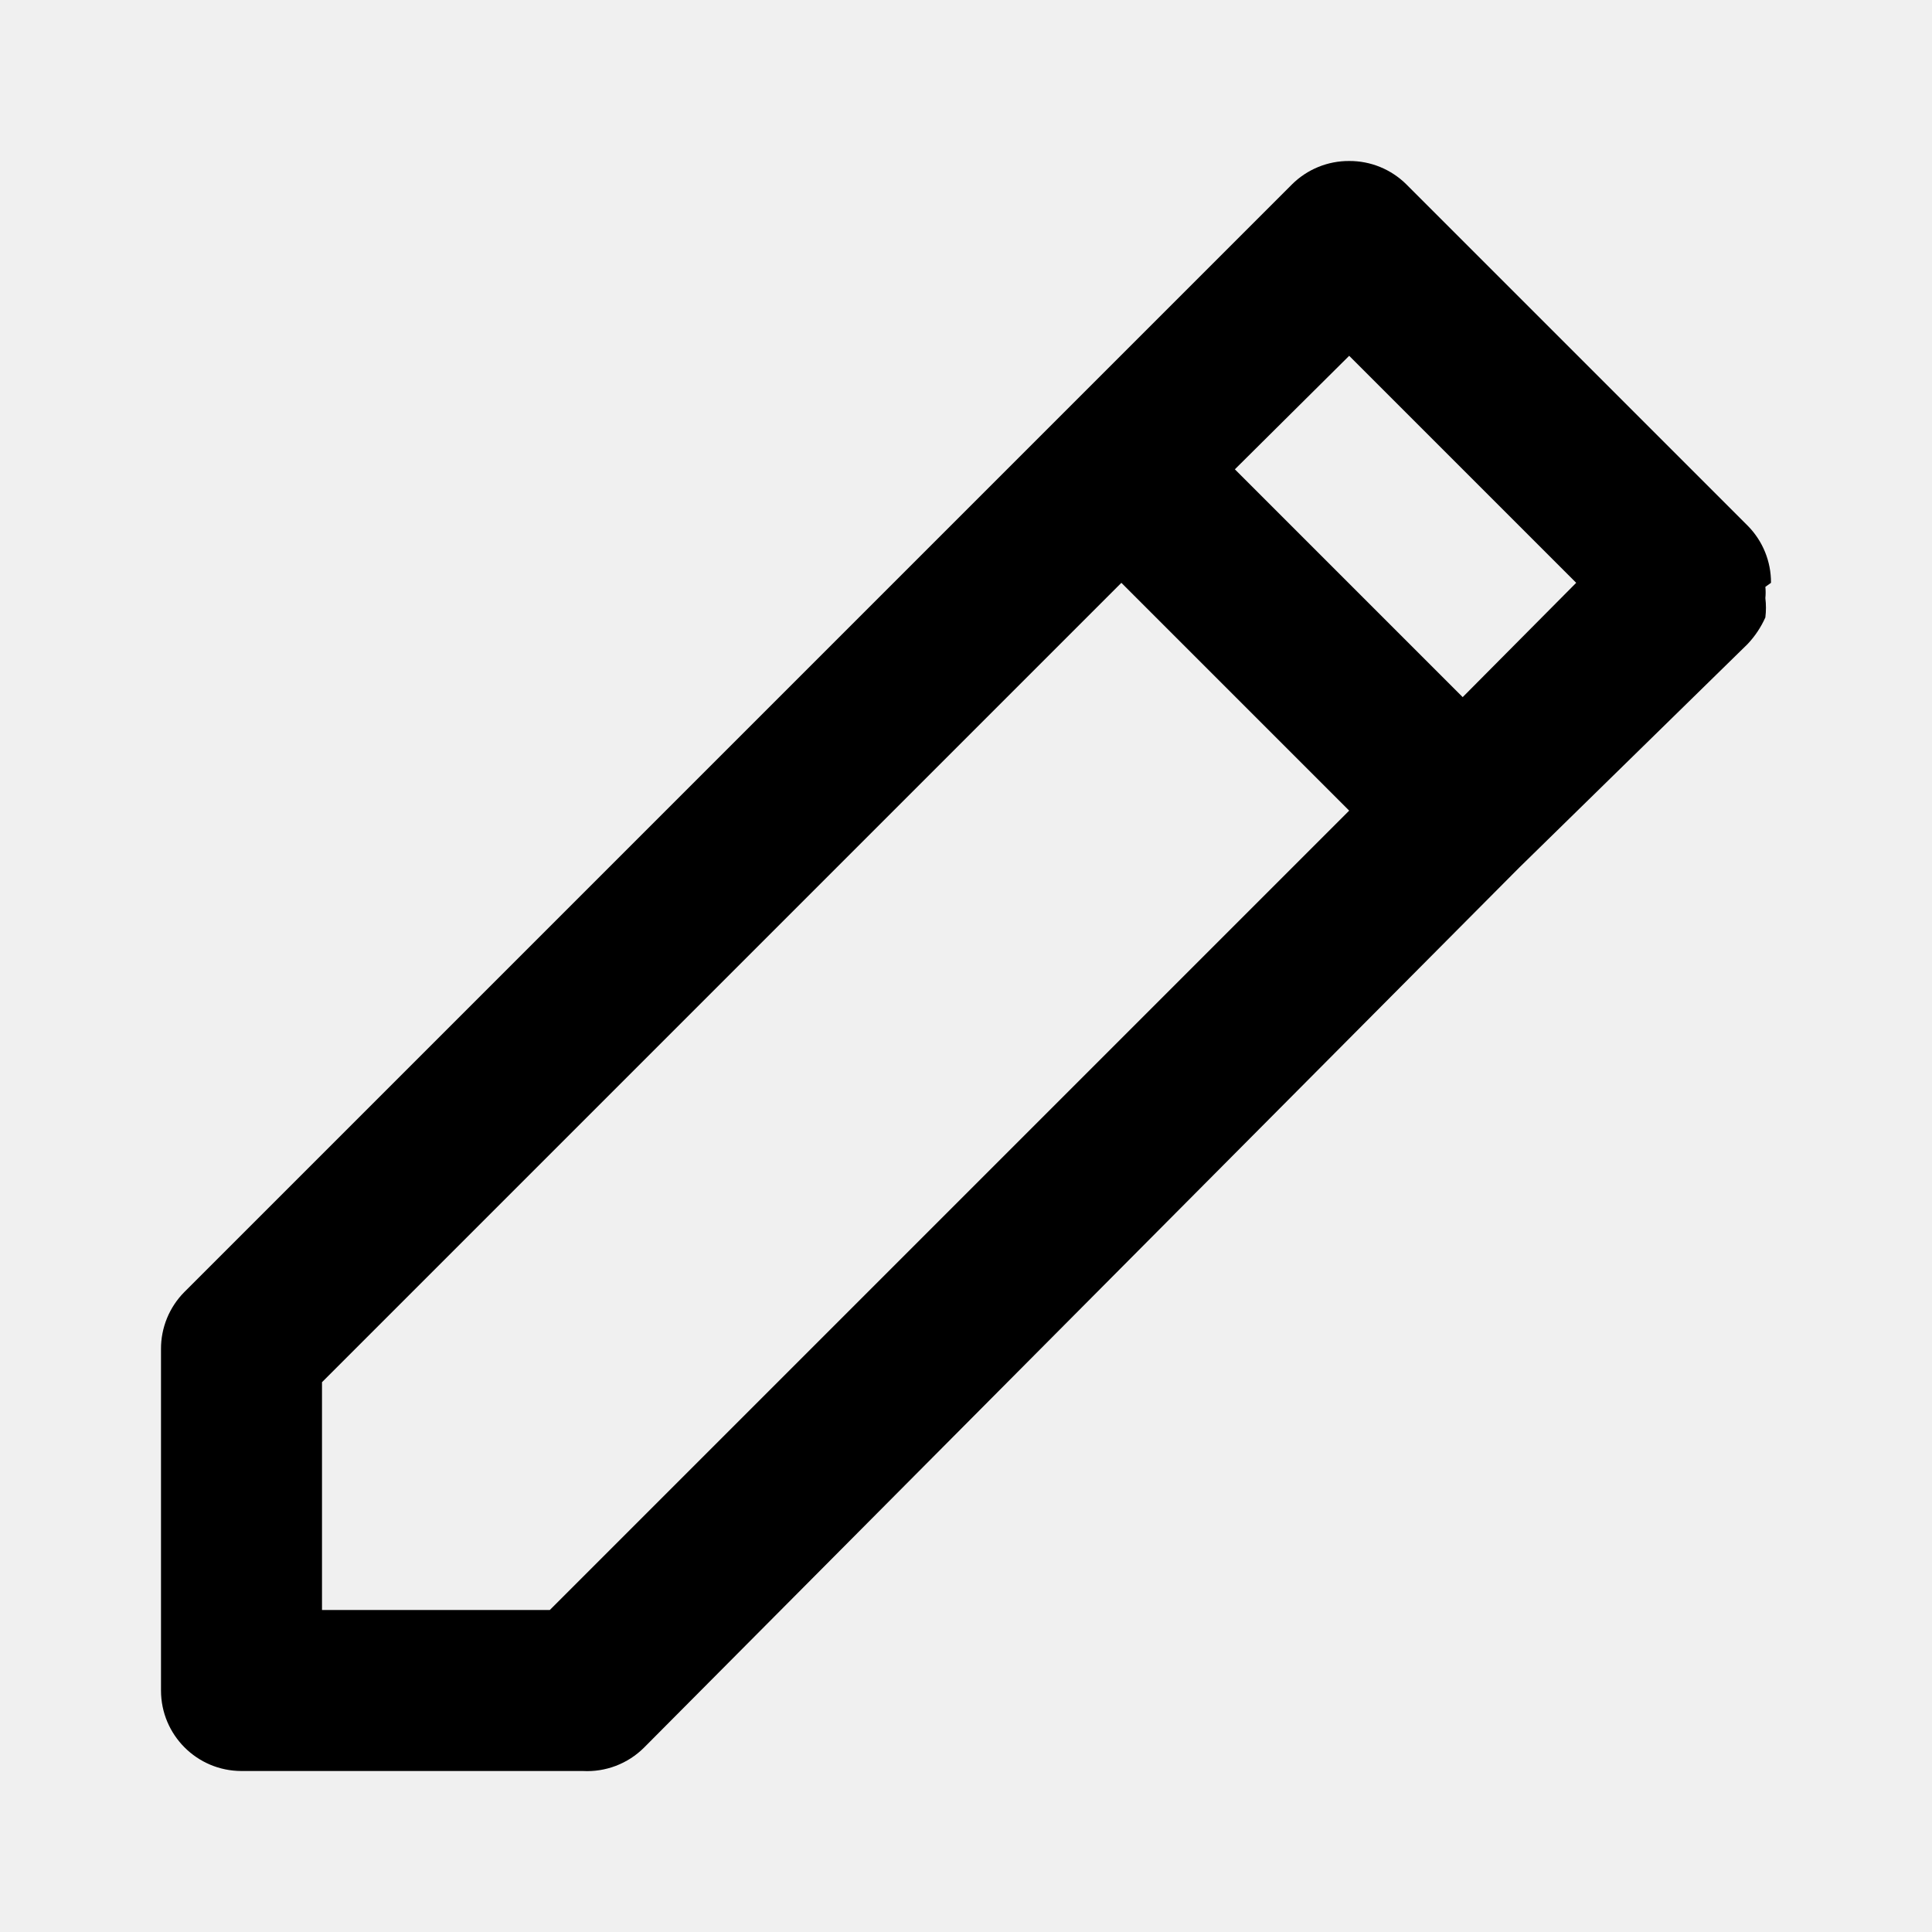
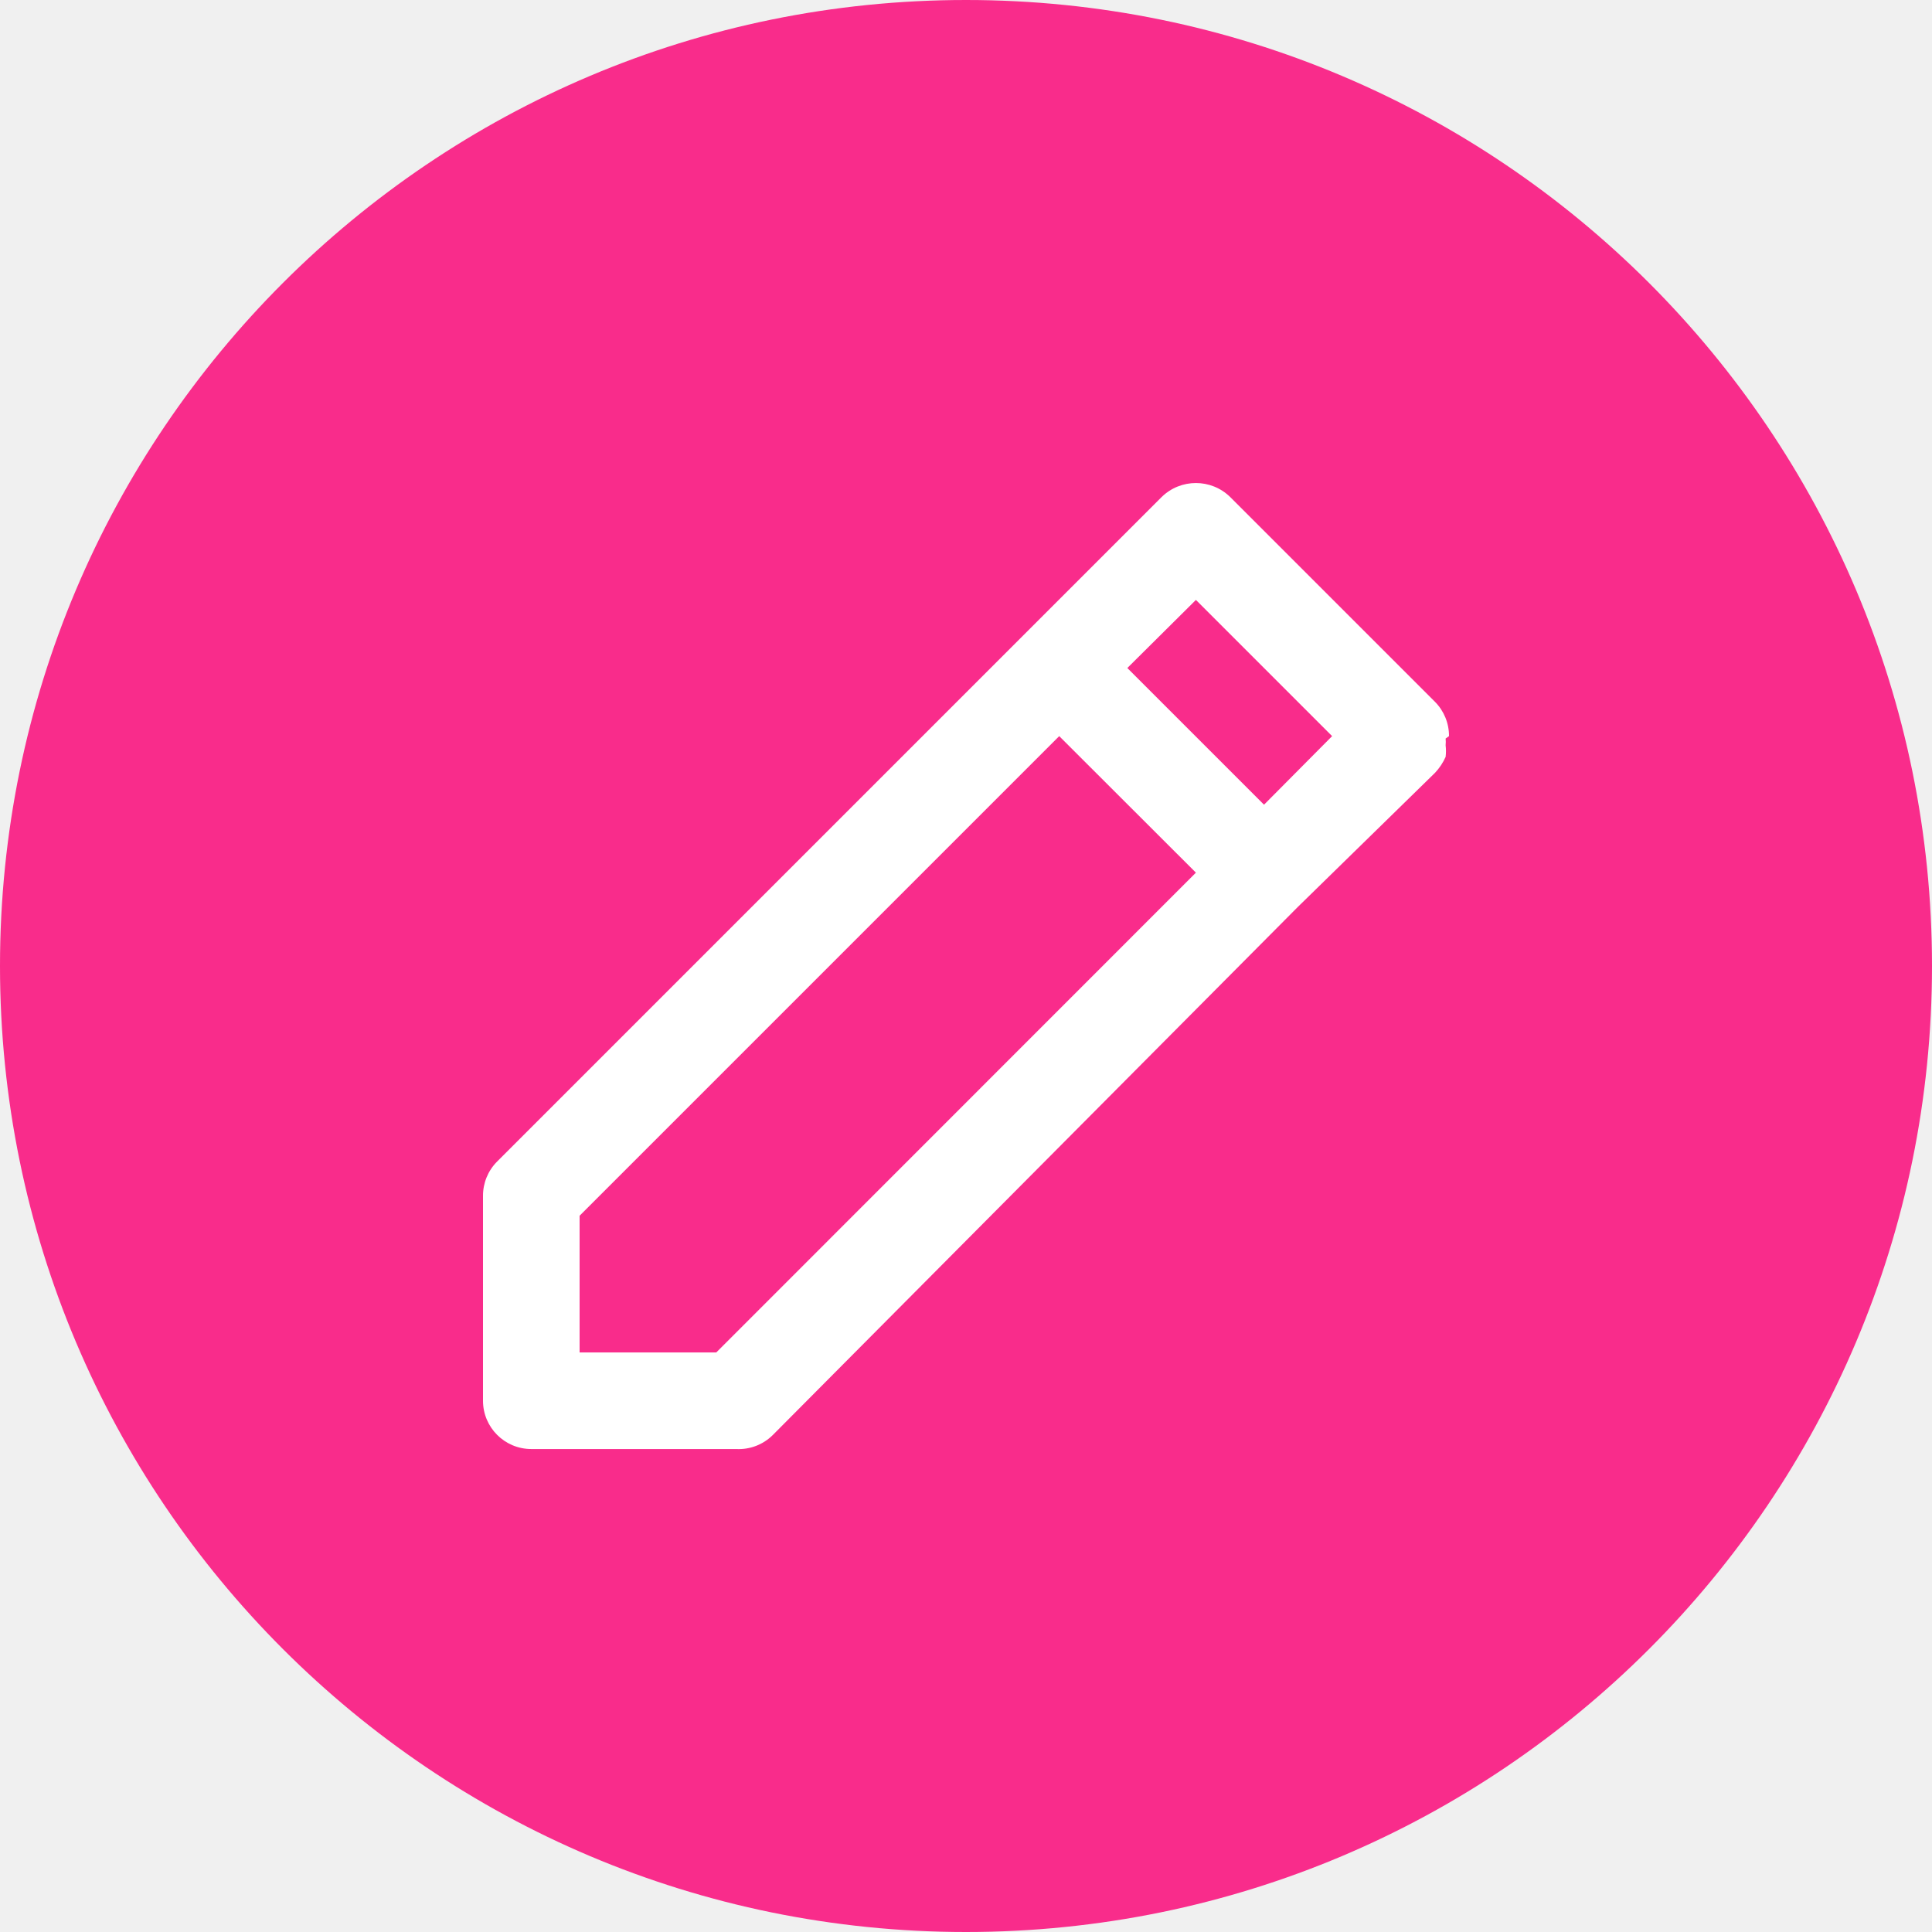
- <svg xmlns="http://www.w3.org/2000/svg" viewBox="0 0 24 24">
-   <path d="M22,7.24a1,1,0,0,0-.29-.71L17.47,2.29A1,1,0,0,0,16.76,2a1,1,0,0,0-.71.29L13.22,5.12h0L2.29,16.05a1,1,0,0,0-.29.71V21a1,1,0,0,0,1,1H7.24A1,1,0,0,0,8,21.71L18.87,10.78h0L21.71,8a1.19,1.19,0,0,0,.22-.33,1,1,0,0,0,0-.24.7.7,0,0,0,0-.14ZM6.83,20H4V17.17l9.93-9.93,2.83,2.83ZM18.17,8.66,15.34,5.83l1.42-1.41,2.82,2.82Z" />
+ <svg xmlns="http://www.w3.org/2000/svg" width="60" height="60" viewBox="0 0 60 60">
+   <defs>
+     <style>
+       .cls-1 {
+         fill: #f92c8b;
+       }
+ 
+       .cls-2 {
+         fill: #fff;
+       }
+     </style>
+   </defs>
+   <g id="Group_2464" data-name="Group 2464" transform="translate(-349 -523)">
+     <circle id="Ellipse_13" data-name="Ellipse 13" class="cls-1" cx="30" cy="30" r="30" transform="translate(349 523)" />
+     <path id="pen" class="cls-2" d="M64,41.86a1.5,1.5,0,0,0-.435-1.065l-6.36-6.36a1.521,1.521,0,0,0-2.13,0L50.83,38.68h0L34.435,55.075A1.5,1.5,0,0,0,34,56.14V62.5A1.5,1.5,0,0,0,35.5,64h6.36A1.5,1.5,0,0,0,43,63.565L59.3,47.17h0L63.565,43a1.784,1.784,0,0,0,.33-.495,1.5,1.5,0,0,0,0-.36,1.05,1.05,0,0,0,0-.21ZM41.245,61H37V56.755L51.895,41.86,56.14,46.1Zm17.01-17.01L54.01,39.745l2.13-2.115,4.23,4.23Z" transform="translate(330 504.001)" />
+   </g>
</svg>
